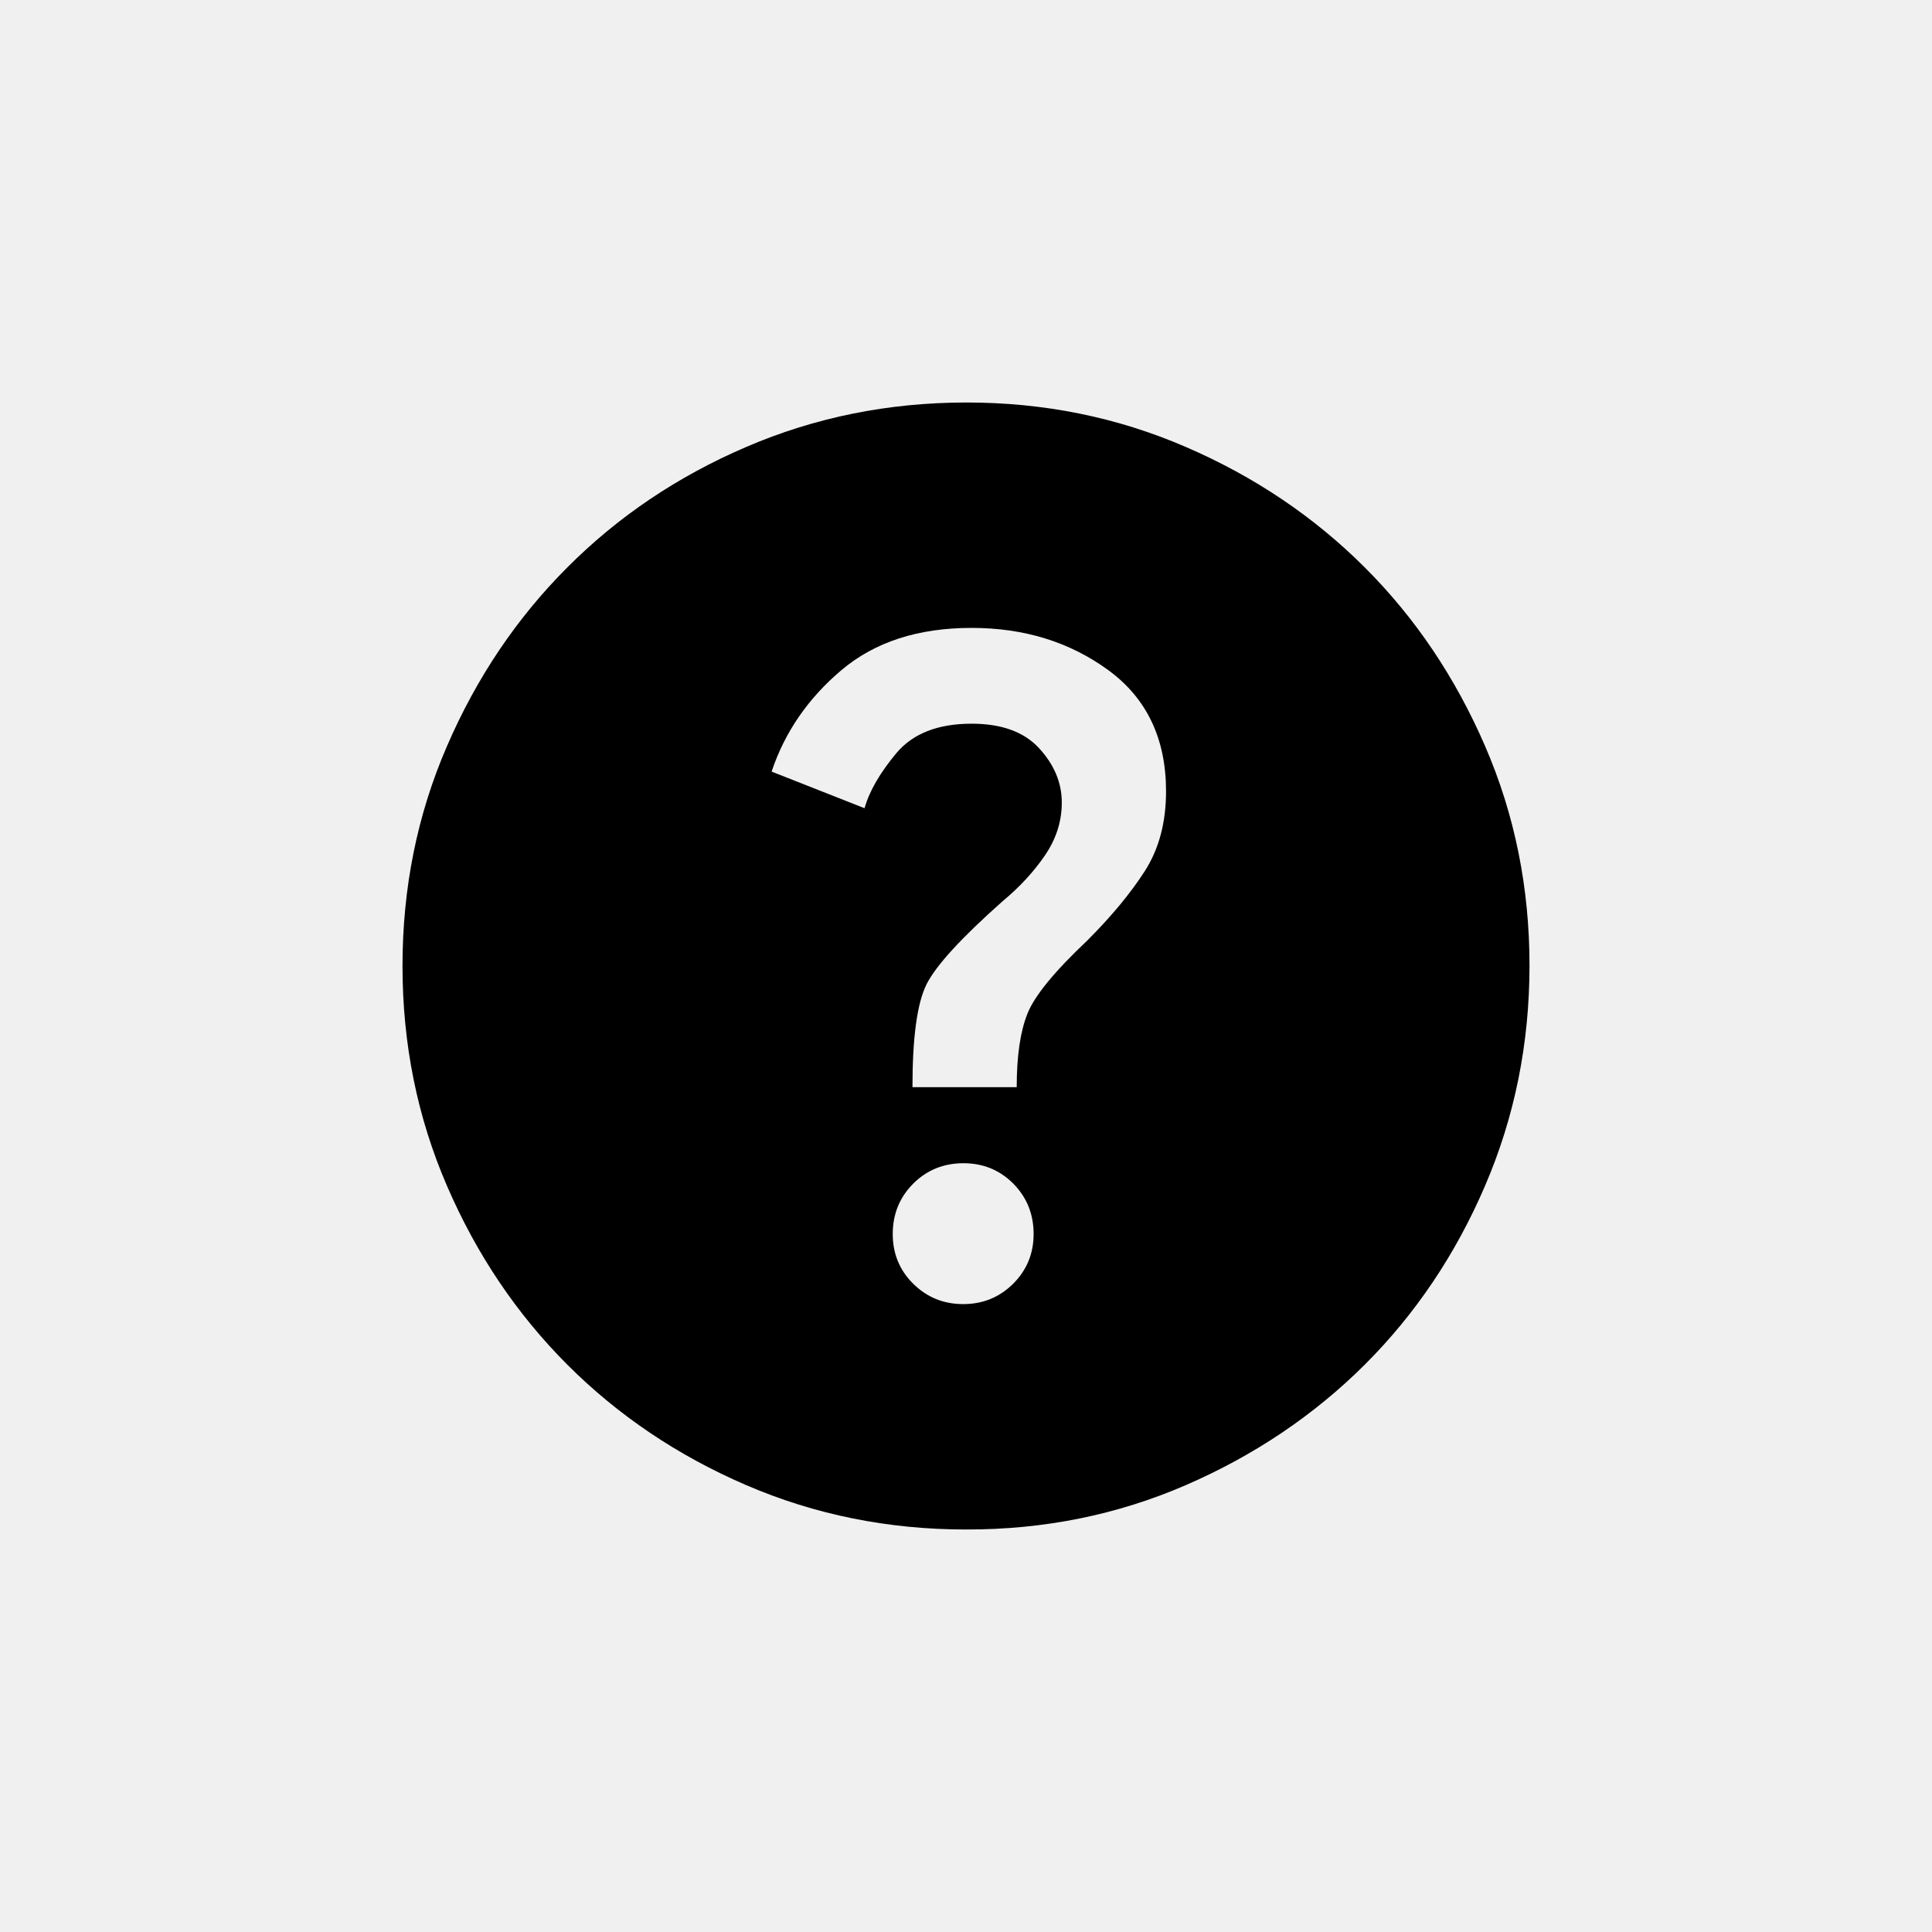
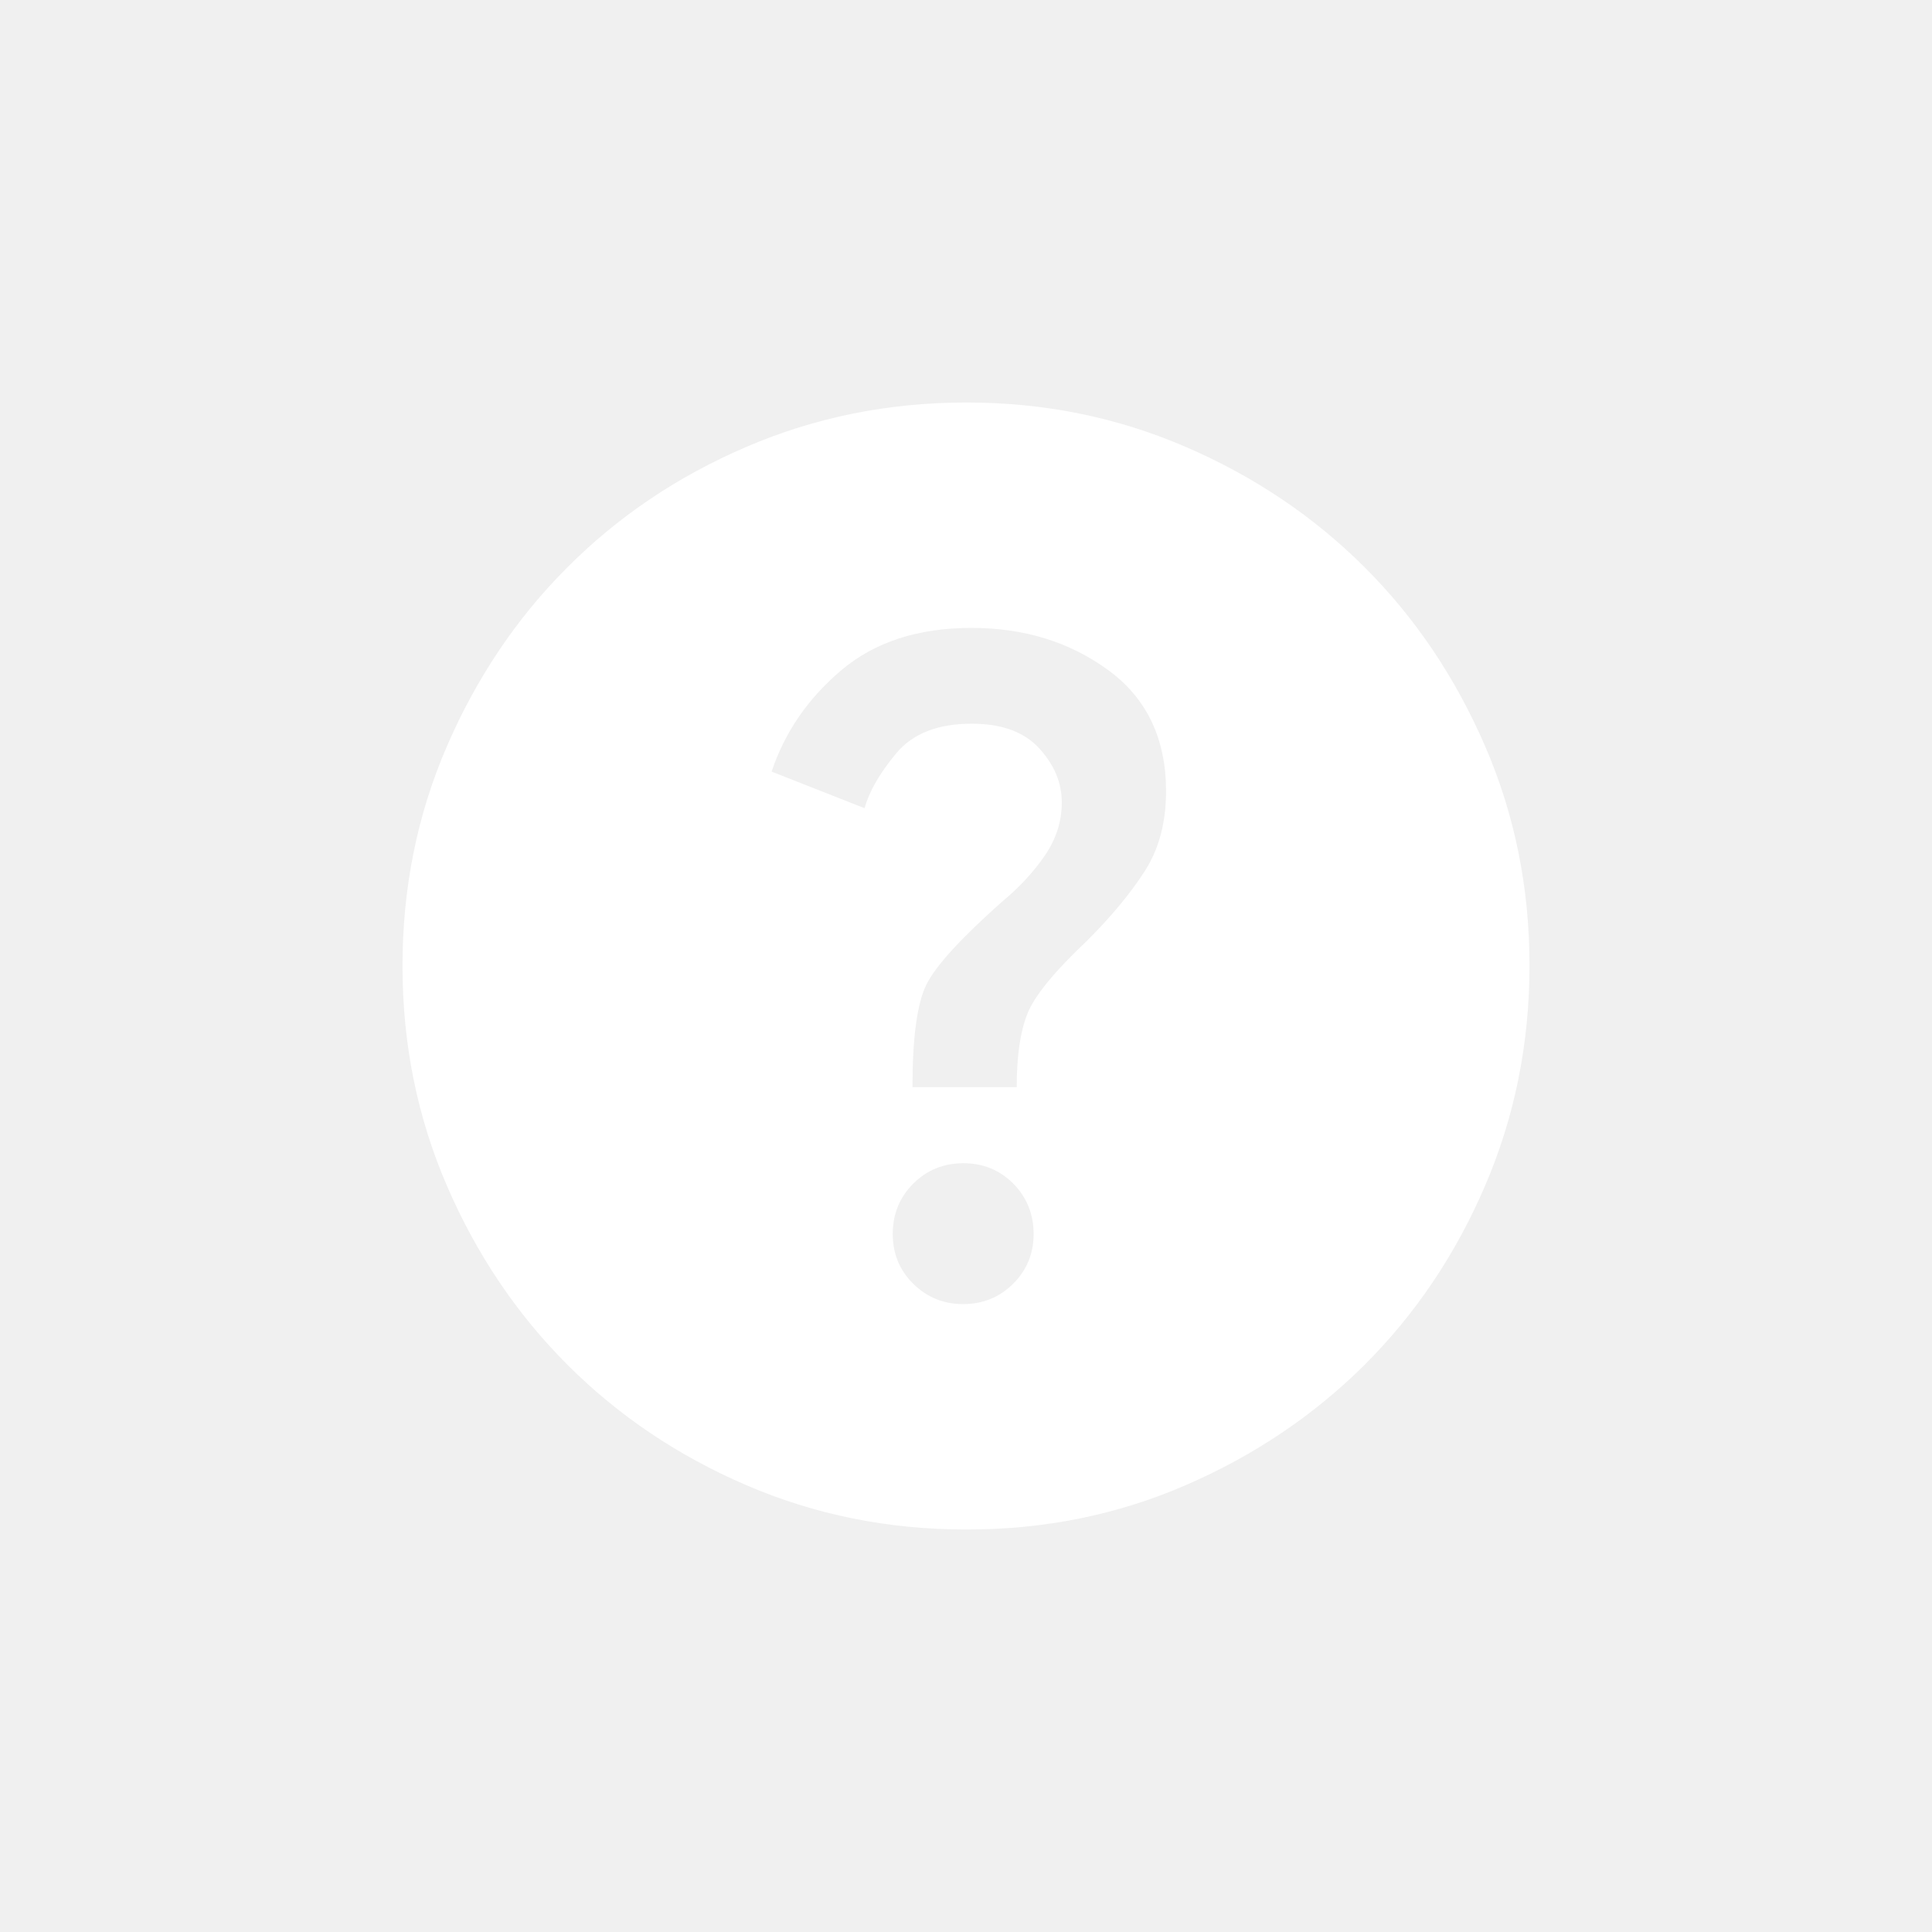
<svg xmlns="http://www.w3.org/2000/svg" width="24" height="24" viewBox="0 0 24 24" fill="none">
-   <path d="M11.965 16.2C12.21 16.2 12.417 16.115 12.587 15.946C12.756 15.777 12.841 15.569 12.84 15.325C12.839 15.081 12.755 14.873 12.587 14.703C12.418 14.534 12.211 14.449 11.965 14.45C11.719 14.451 11.512 14.536 11.344 14.704C11.176 14.873 11.091 15.079 11.09 15.325C11.089 15.57 11.173 15.778 11.344 15.947C11.515 16.116 11.722 16.2 11.965 16.2ZM11.335 13.505H12.63C12.63 13.12 12.674 12.817 12.762 12.595C12.849 12.373 13.097 12.07 13.505 11.685C13.808 11.382 14.047 11.093 14.223 10.818C14.398 10.544 14.485 10.214 14.485 9.83C14.485 9.177 14.246 8.675 13.768 8.325C13.289 7.975 12.723 7.8 12.07 7.8C11.405 7.8 10.866 7.975 10.452 8.325C10.038 8.675 9.749 9.095 9.585 9.585L10.74 10.04C10.798 9.83 10.93 9.602 11.134 9.357C11.338 9.113 11.65 8.99 12.07 8.99C12.443 8.99 12.723 9.092 12.91 9.297C13.097 9.501 13.19 9.725 13.19 9.97C13.19 10.203 13.12 10.422 12.98 10.627C12.84 10.831 12.665 11.021 12.455 11.195C11.942 11.65 11.627 11.994 11.51 12.227C11.393 12.461 11.335 12.887 11.335 13.505ZM12 19C11.032 19 10.122 18.816 9.27 18.449C8.418 18.082 7.678 17.583 7.048 16.953C6.418 16.322 5.919 15.581 5.552 14.73C5.184 13.879 5 12.969 5 12C5 11.031 5.183 10.121 5.552 9.27C5.92 8.419 6.418 7.678 7.048 7.048C7.677 6.417 8.417 5.918 9.27 5.552C10.123 5.185 11.033 5.001 12 5C12.967 4.999 13.877 5.183 14.73 5.552C15.583 5.92 16.323 6.419 16.953 7.048C17.582 7.676 18.08 8.417 18.449 9.27C18.818 10.123 19.001 11.033 19 12C18.999 12.967 18.815 13.877 18.448 14.73C18.082 15.583 17.583 16.324 16.953 16.953C16.322 17.581 15.581 18.08 14.73 18.449C13.879 18.818 12.969 19.002 12 19Z" fill="black" />
+   <path d="M11.965 16.2C12.21 16.2 12.417 16.115 12.587 15.946C12.756 15.777 12.841 15.569 12.84 15.325C12.839 15.081 12.755 14.873 12.587 14.703C12.418 14.534 12.211 14.449 11.965 14.45C11.719 14.451 11.512 14.536 11.344 14.704C11.176 14.873 11.091 15.079 11.09 15.325C11.089 15.57 11.173 15.778 11.344 15.947C11.515 16.116 11.722 16.2 11.965 16.2ZM11.335 13.505H12.63C12.63 13.12 12.674 12.817 12.762 12.595C12.849 12.373 13.097 12.07 13.505 11.685C13.808 11.382 14.047 11.093 14.223 10.818C14.398 10.544 14.485 10.214 14.485 9.83C14.485 9.177 14.246 8.675 13.768 8.325C13.289 7.975 12.723 7.8 12.07 7.8C11.405 7.8 10.866 7.975 10.452 8.325C10.038 8.675 9.749 9.095 9.585 9.585L10.74 10.04C10.798 9.83 10.93 9.602 11.134 9.357C11.338 9.113 11.65 8.99 12.07 8.99C12.443 8.99 12.723 9.092 12.91 9.297C13.097 9.501 13.19 9.725 13.19 9.97C13.19 10.203 13.12 10.422 12.98 10.627C12.84 10.831 12.665 11.021 12.455 11.195C11.942 11.65 11.627 11.994 11.51 12.227C11.393 12.461 11.335 12.887 11.335 13.505ZM12 19C11.032 19 10.122 18.816 9.27 18.449C8.418 18.082 7.678 17.583 7.048 16.953C6.418 16.322 5.919 15.581 5.552 14.73C5.184 13.879 5 12.969 5 12C5 11.031 5.183 10.121 5.552 9.27C5.92 8.419 6.418 7.678 7.048 7.048C7.677 6.417 8.417 5.918 9.27 5.552C10.123 5.185 11.033 5.001 12 5C12.967 4.999 13.877 5.183 14.73 5.552C15.583 5.92 16.323 6.419 16.953 7.048C17.582 7.676 18.08 8.417 18.449 9.27C18.818 10.123 19.001 11.033 19 12C18.999 12.967 18.815 13.877 18.448 14.73C18.082 15.583 17.583 16.324 16.953 16.953C16.322 17.581 15.581 18.08 14.73 18.449C13.879 18.818 12.969 19.002 12 19Z" fill="white" />
</svg>
